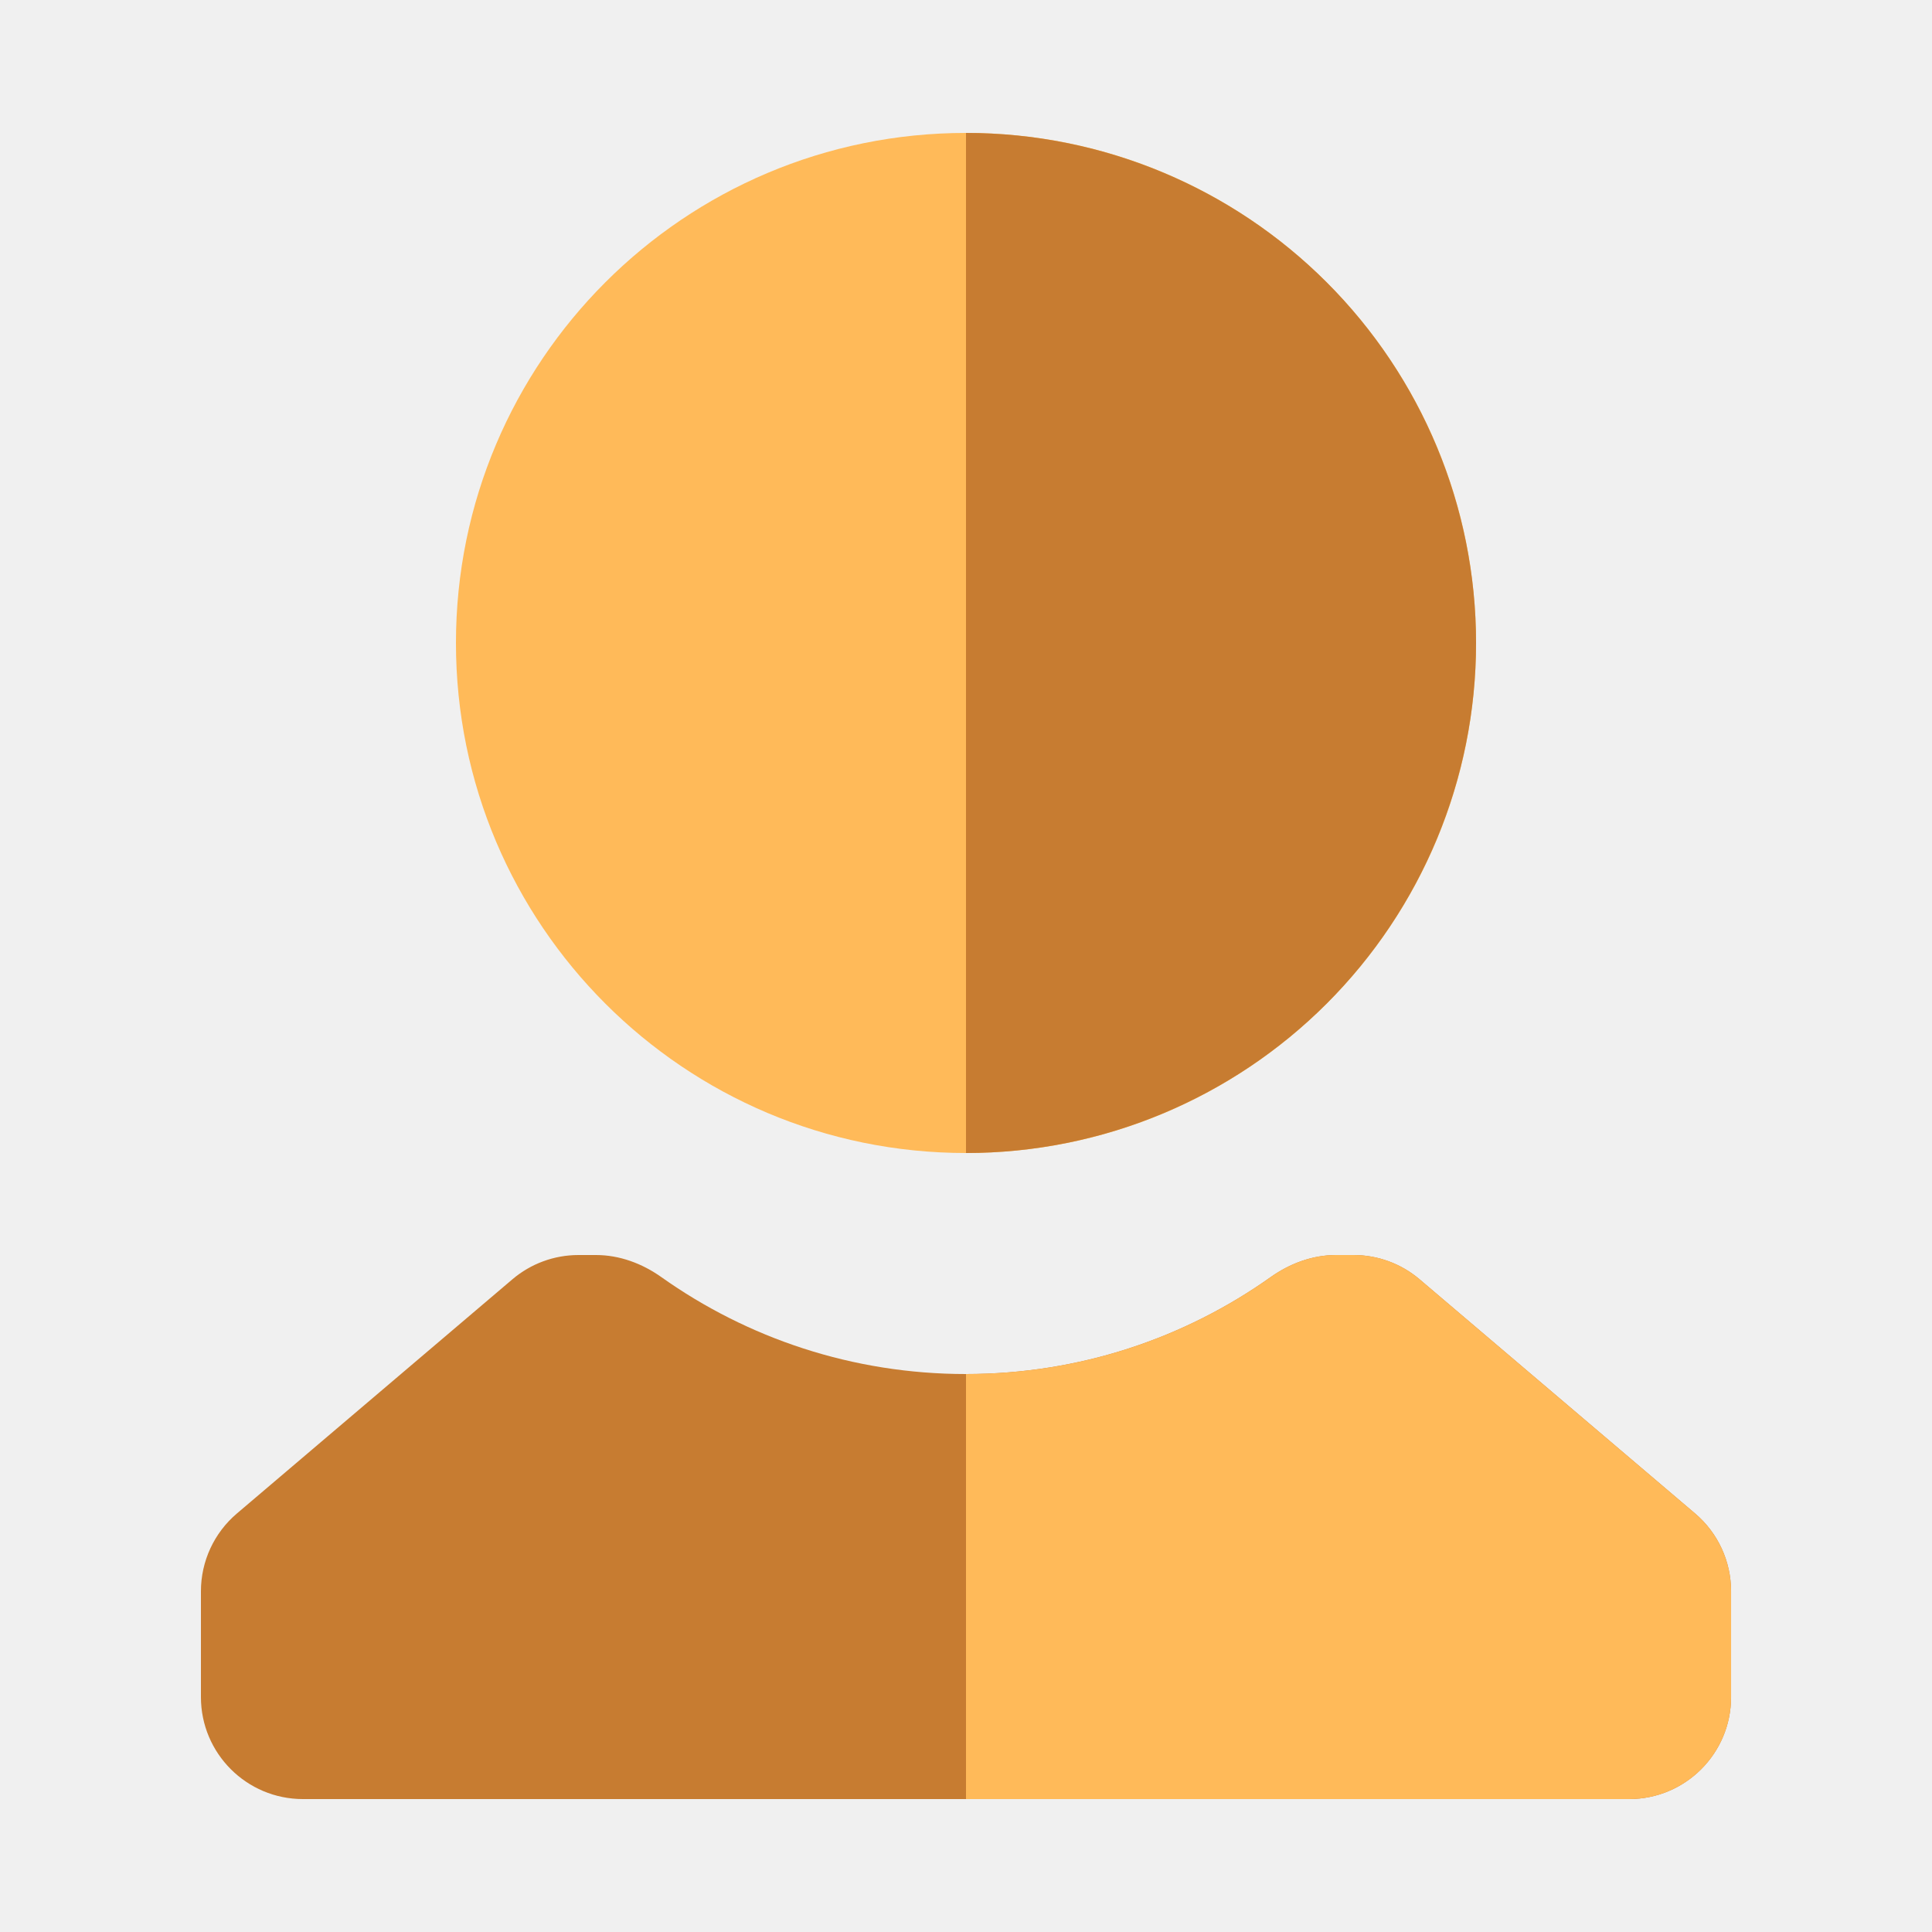
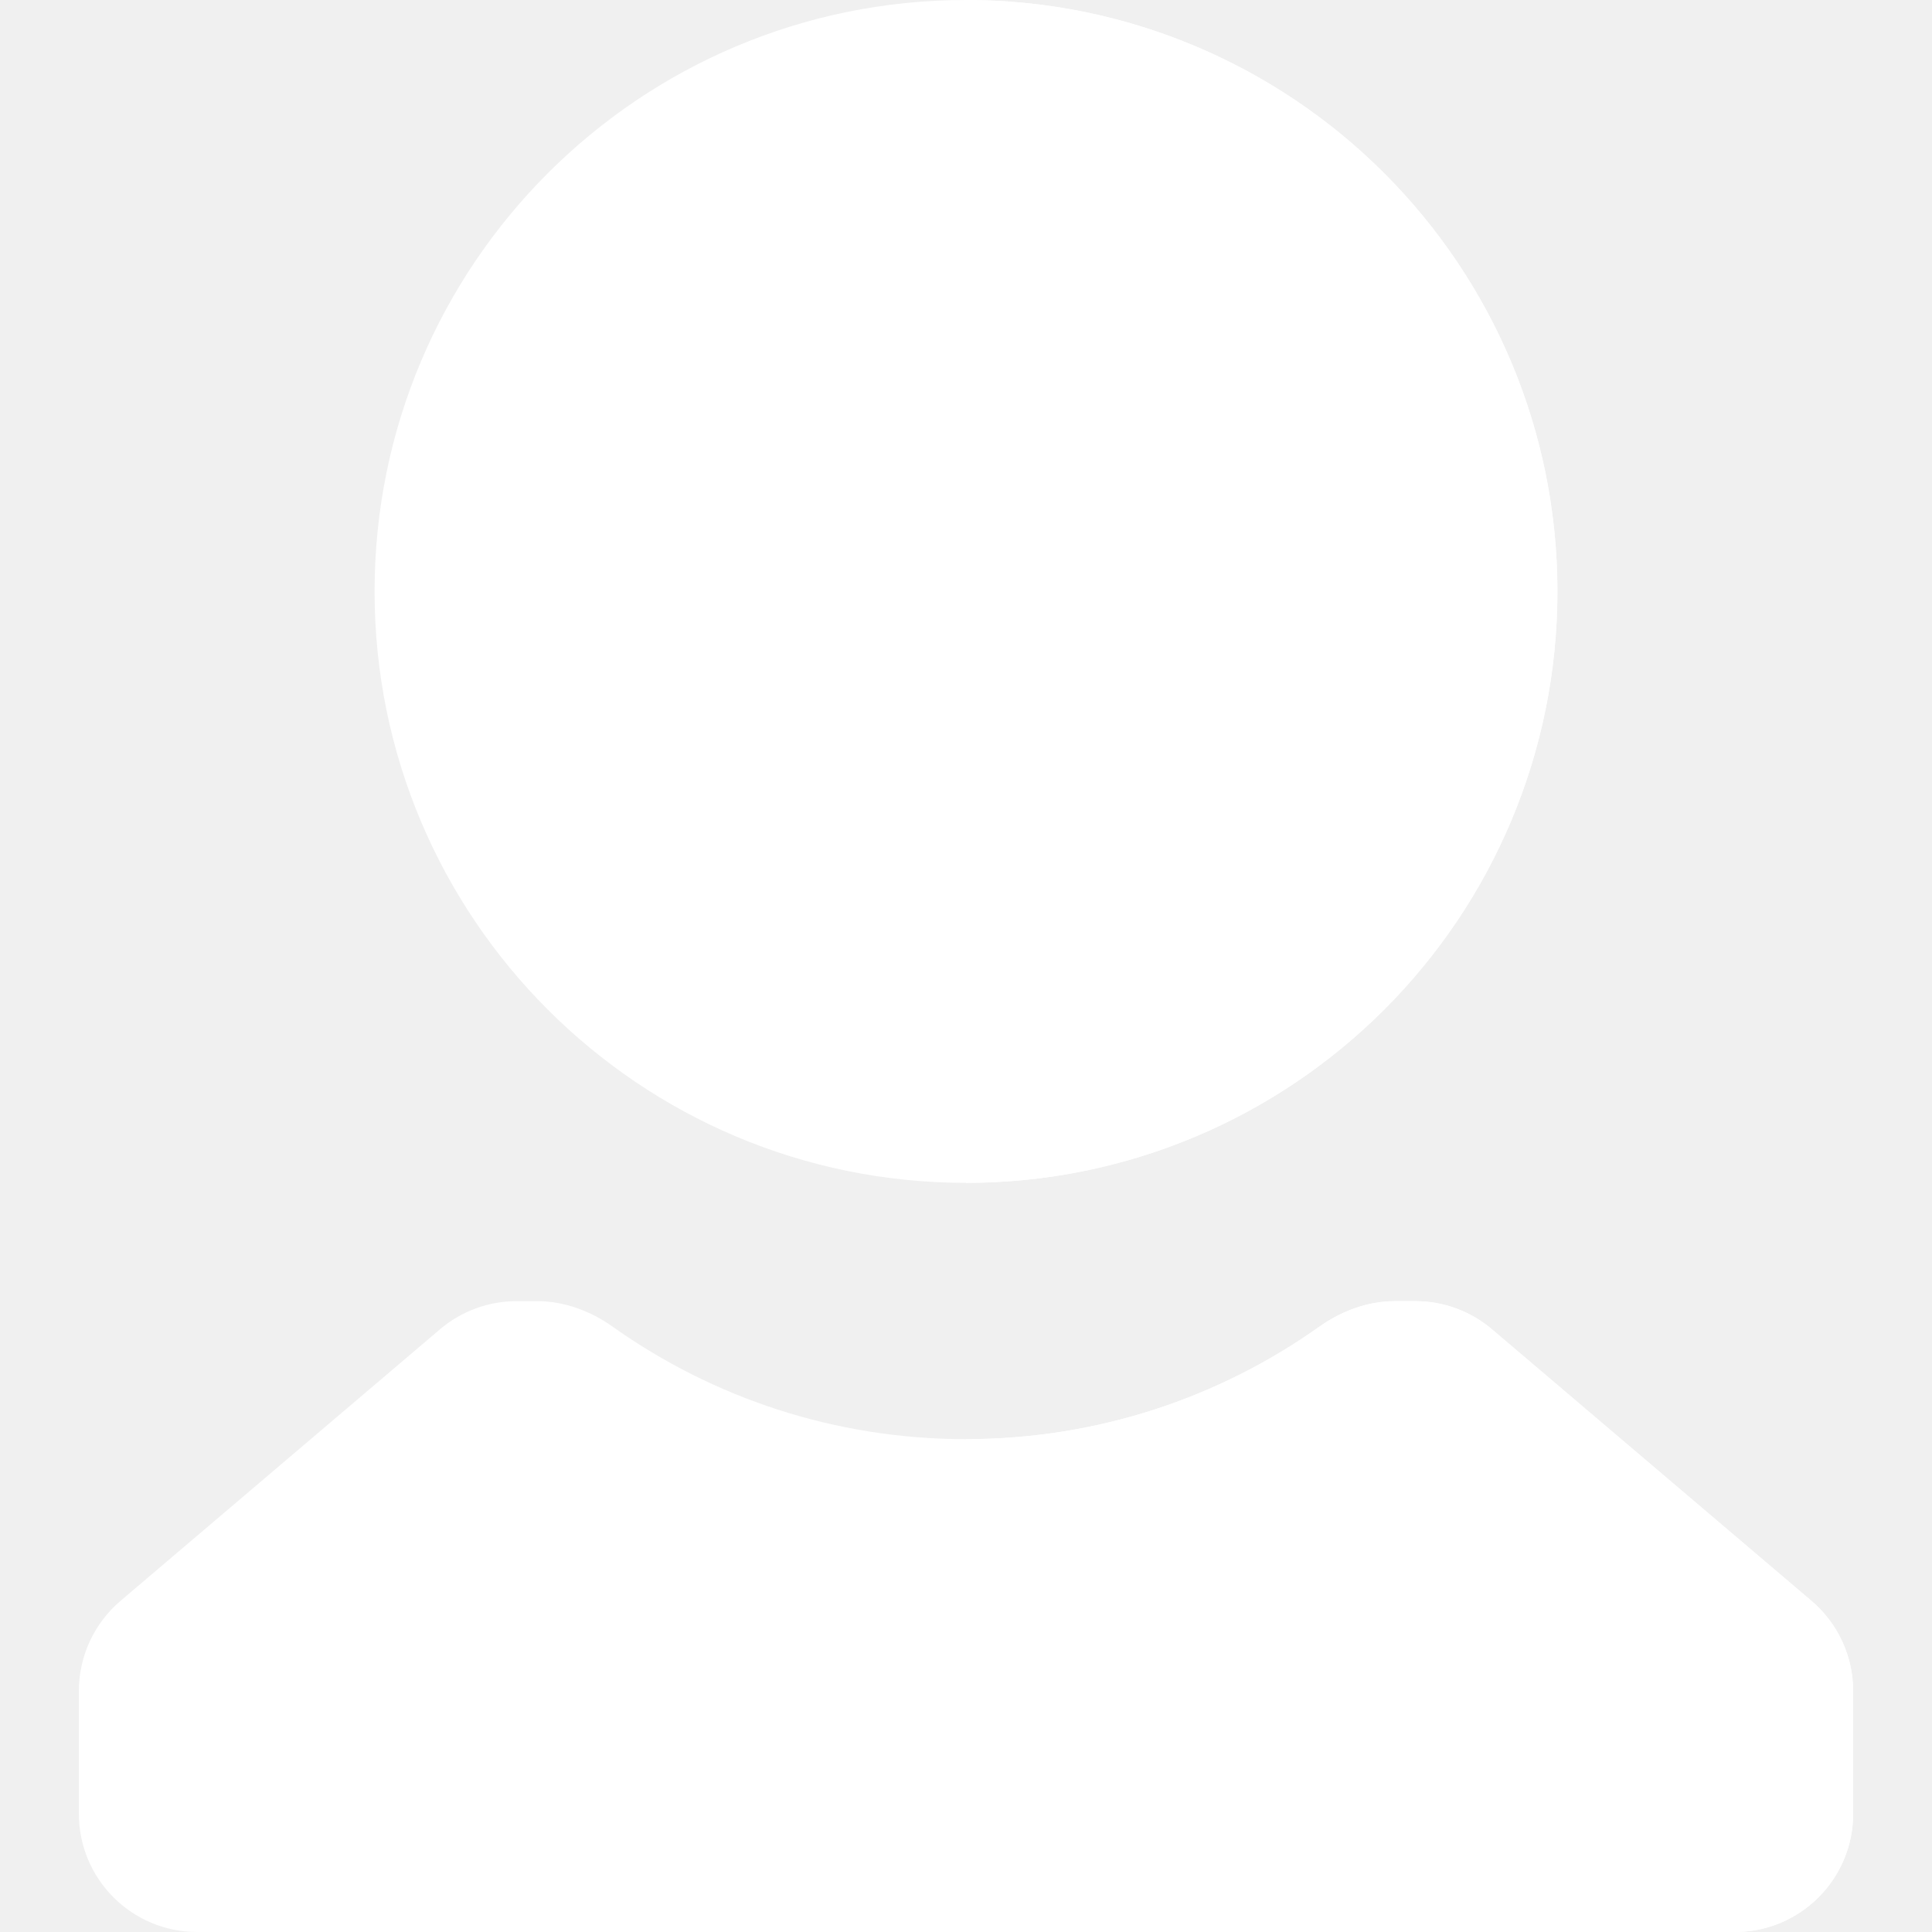
<svg xmlns="http://www.w3.org/2000/svg" width="100" height="100" viewBox="0 0 100 100" fill="none">
-   <circle cx="50" cy="33.28" r="26.4" fill="#FFBA59" />
-   <path d="M50 59.68C57.002 59.68 63.717 56.898 68.668 51.947C73.618 46.996 76.4 40.282 76.4 33.28C76.4 26.278 73.618 19.563 68.668 14.612C63.717 9.661 57.002 6.88 50 6.88L50 33.28L50 59.68Z" fill="#C77C31" />
-   <path d="M87.74 78.339C88.92 79.342 89.6 80.813 89.6 82.362V87.84C89.6 90.756 87.236 93.12 84.32 93.12H15.68C12.764 93.12 10.4 90.756 10.4 87.84V82.362C10.4 80.813 11.08 79.342 12.26 78.339L26.521 66.217C27.475 65.406 28.687 64.96 29.94 64.96H30.848C32.067 64.96 33.237 65.397 34.232 66.103C38.684 69.262 44.126 71.12 50.001 71.12C55.875 71.12 61.316 69.262 65.768 66.103C66.763 65.397 67.933 64.96 69.153 64.96H70.059C71.312 64.96 72.524 65.406 73.478 66.217L87.74 78.339Z" fill="#C77C31" />
-   <path d="M70.059 64.96C71.311 64.96 72.524 65.405 73.478 66.217L87.739 78.339C88.919 79.342 89.6 80.812 89.601 82.361V87.84C89.601 90.756 87.236 93.12 84.32 93.12H50V71.119L50.001 71.12C55.876 71.12 61.316 69.263 65.769 66.103C66.763 65.398 67.933 64.96 69.152 64.96H70.059Z" fill="#FFBA59" />
+   <path d="M93.761 82.86C95.129 84.023 95.918 85.729 95.918 87.525V93.877C95.918 97.259 93.177 100 89.796 100H10.204C6.823 100 4.082 97.259 4.082 93.877V87.525C4.082 85.728 4.87 84.023 6.239 82.86L22.774 68.804C23.881 67.863 25.287 67.347 26.74 67.347H27.791C29.205 67.347 30.563 67.854 31.716 68.672C36.879 72.336 43.188 74.49 50 74.49C56.812 74.49 63.121 72.335 68.284 68.672C69.437 67.854 70.794 67.347 72.208 67.347H73.259C74.712 67.347 76.117 67.863 77.224 68.804L93.761 82.86Z" fill="white" />
+   <path d="M73.259 67.347C74.712 67.347 76.118 67.863 77.225 68.804L93.761 82.86C95.129 84.023 95.919 85.728 95.919 87.525V93.877C95.919 97.258 93.177 100 89.796 100H50V74.489L50.001 74.49C56.813 74.49 63.122 72.336 68.284 68.673C69.437 67.855 70.794 67.347 72.208 67.347H73.259Z" fill="white" />
+   <ellipse cx="50" cy="30.612" rx="30.612" ry="30.612" fill="white" />
+   <path d="M50 61.224C58.119 61.224 65.905 57.999 71.646 52.258C77.387 46.517 80.612 38.731 80.612 30.612C80.612 22.493 77.387 14.707 71.646 8.966C65.905 3.225 58.119 2.42699e-07 50 -1.3381e-06L50 30.612L50 61.224Z" fill="white" />
</svg>
